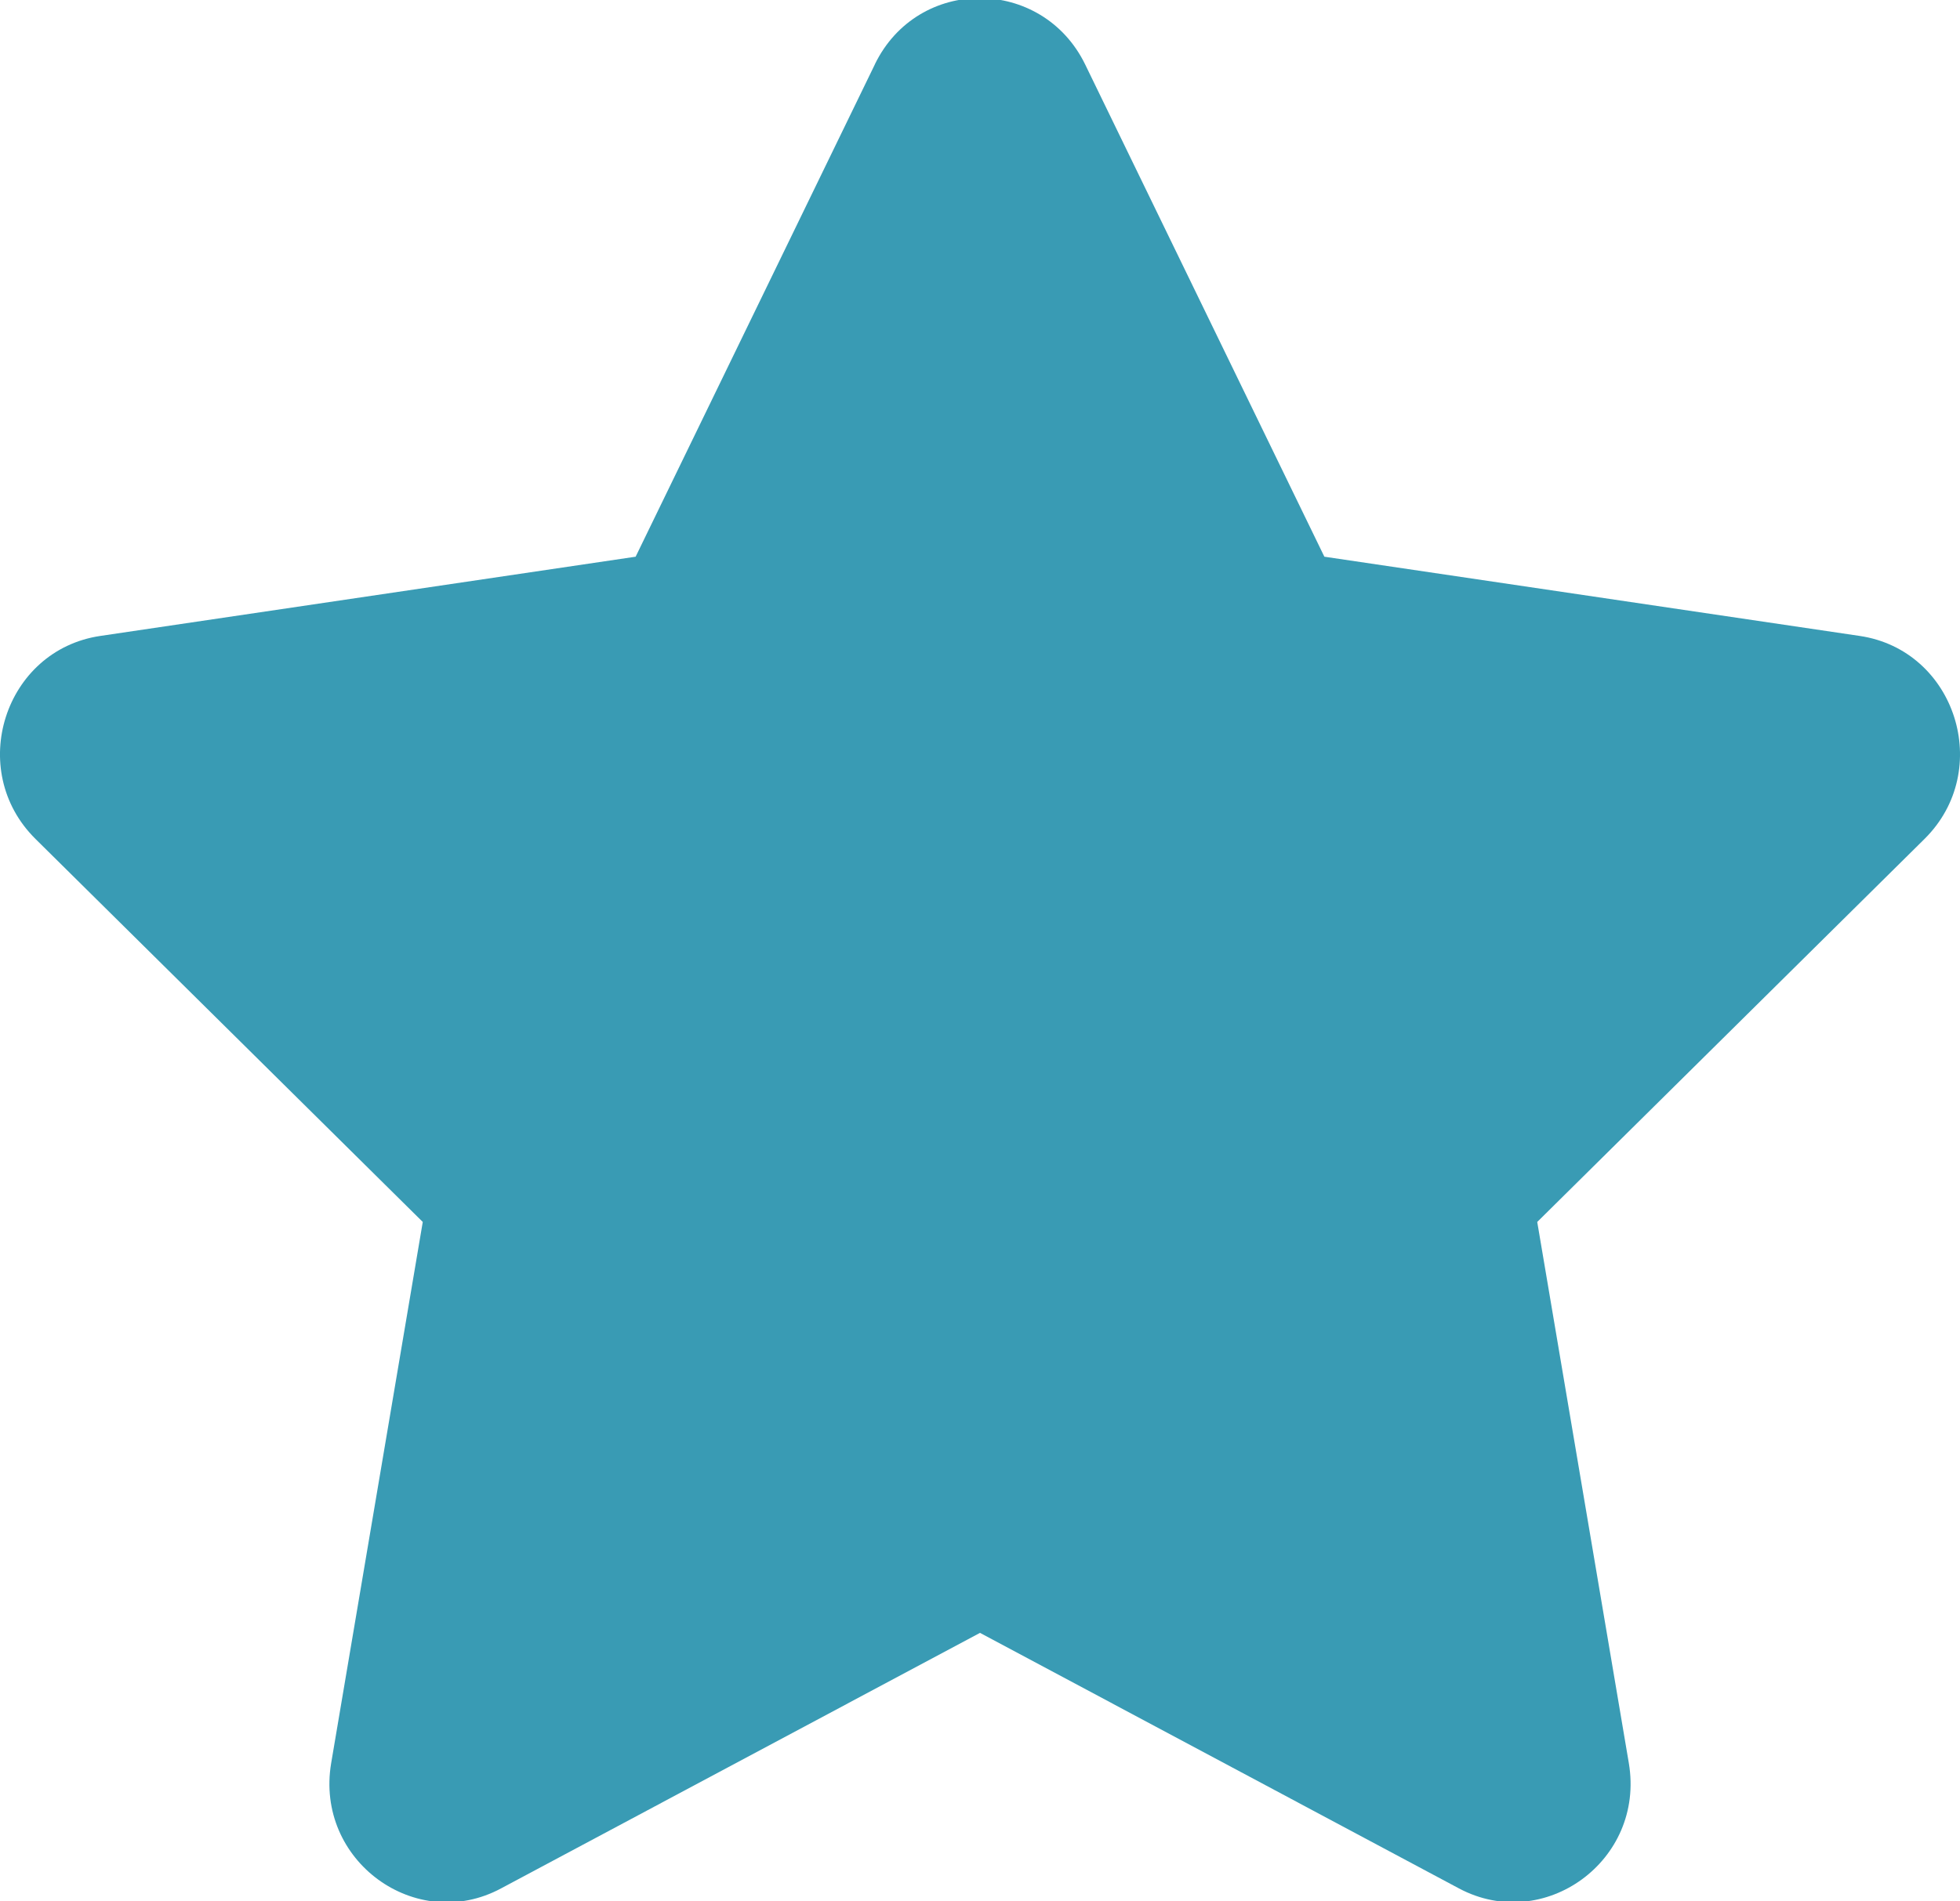
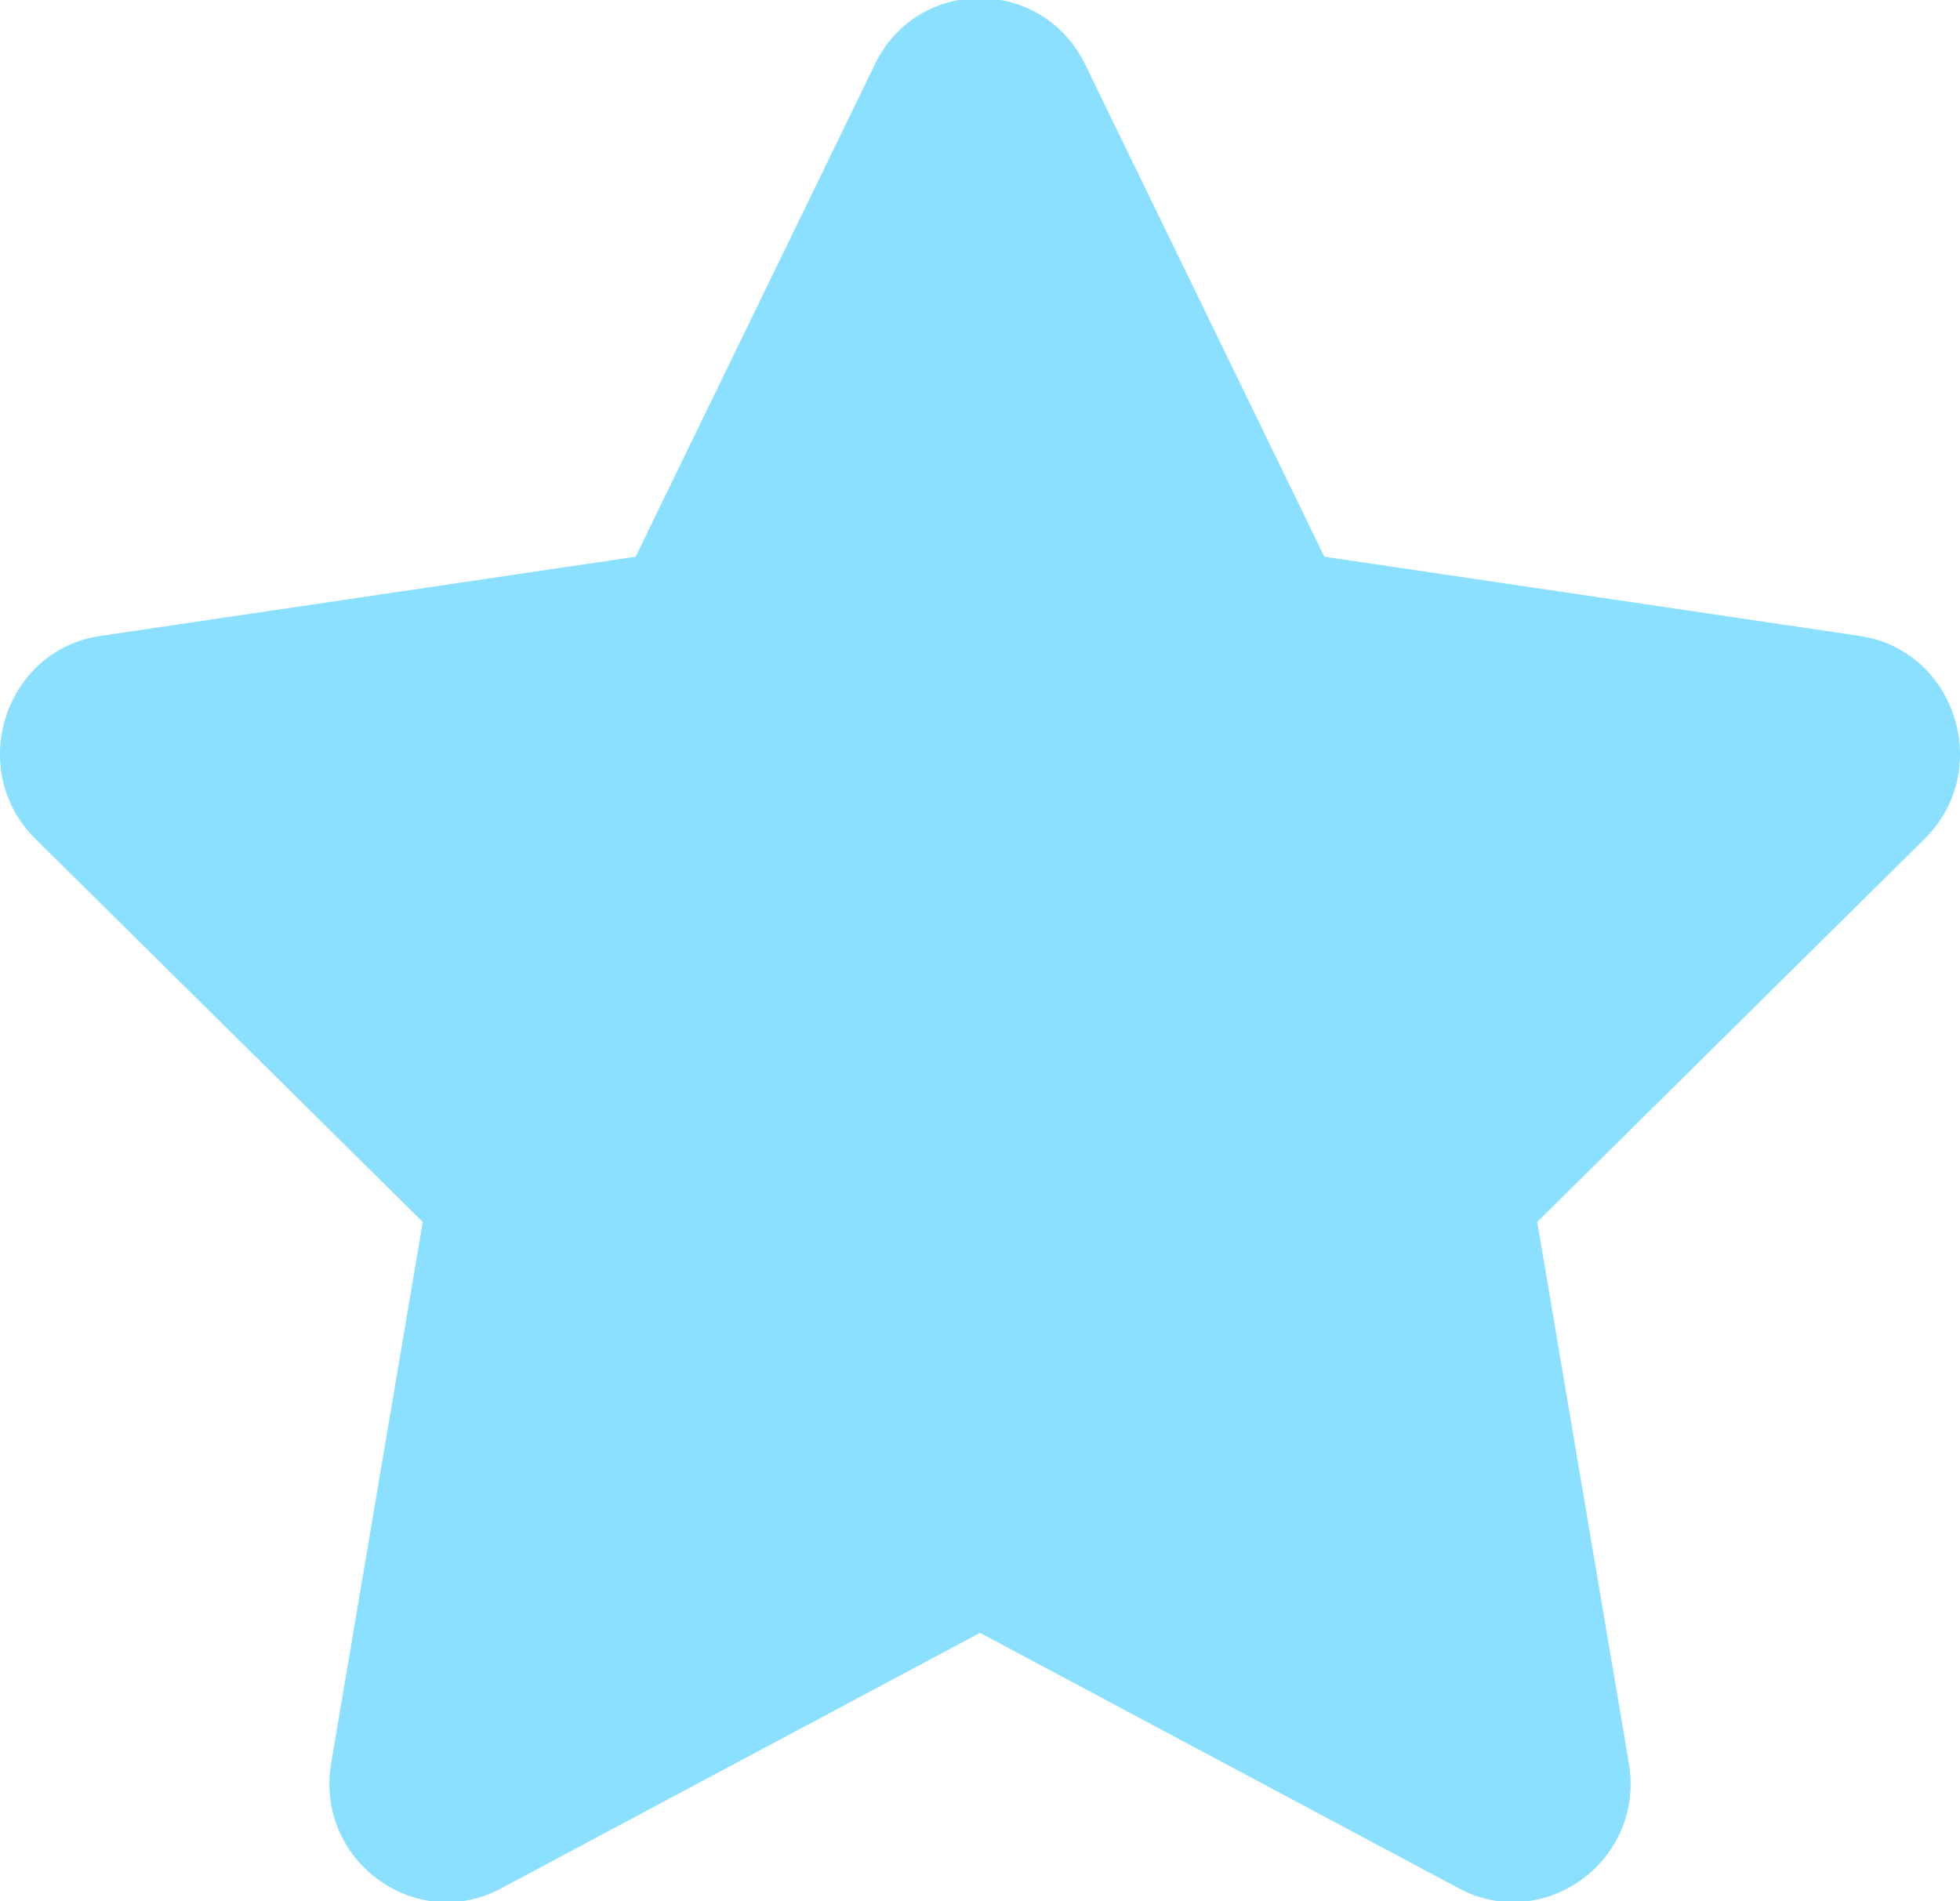
<svg xmlns="http://www.w3.org/2000/svg" aria-hidden="true" focusable="false" data-prefix="fas" data-icon="star" class="svg-inline--fa fa-star fa-w-18" role="img" viewBox="0 0 33 32" version="1.1" id="svg4" width="33" height="32">
  <defs id="defs8" />
-   <path fill="#399bb4" d="M 14.73,1.084 10.702,9.374 1.69,10.708 c -1.616,0.238 -2.264,2.26 -1.092,3.419 l 6.52,6.449 -1.542,9.111 c -0.278,1.647 1.431,2.88 2.862,2.11 L 16.5,27.495 l 8.062,4.302 c 1.431,0.764 3.14,-0.463 2.862,-2.11 l -1.542,-9.111 6.52,-6.449 c 1.172,-1.158 0.524,-3.181 -1.092,-3.419 L 22.298,9.374 18.27,1.084 c -0.722,-1.478 -2.813,-1.497 -3.541,0 z" id="path2" style="stroke-width:0.062" />
+   <path fill="#8be0ff" d="M 14.73,1.084 10.702,9.374 1.69,10.708 c -1.616,0.238 -2.264,2.26 -1.092,3.419 l 6.52,6.449 -1.542,9.111 c -0.278,1.647 1.431,2.88 2.862,2.11 L 16.5,27.495 l 8.062,4.302 c 1.431,0.764 3.14,-0.463 2.862,-2.11 l -1.542,-9.111 6.52,-6.449 c 1.172,-1.158 0.524,-3.181 -1.092,-3.419 L 22.298,9.374 18.27,1.084 c -0.722,-1.478 -2.813,-1.497 -3.541,0 z" id="path2" style="stroke-width:0.062" />
</svg>
